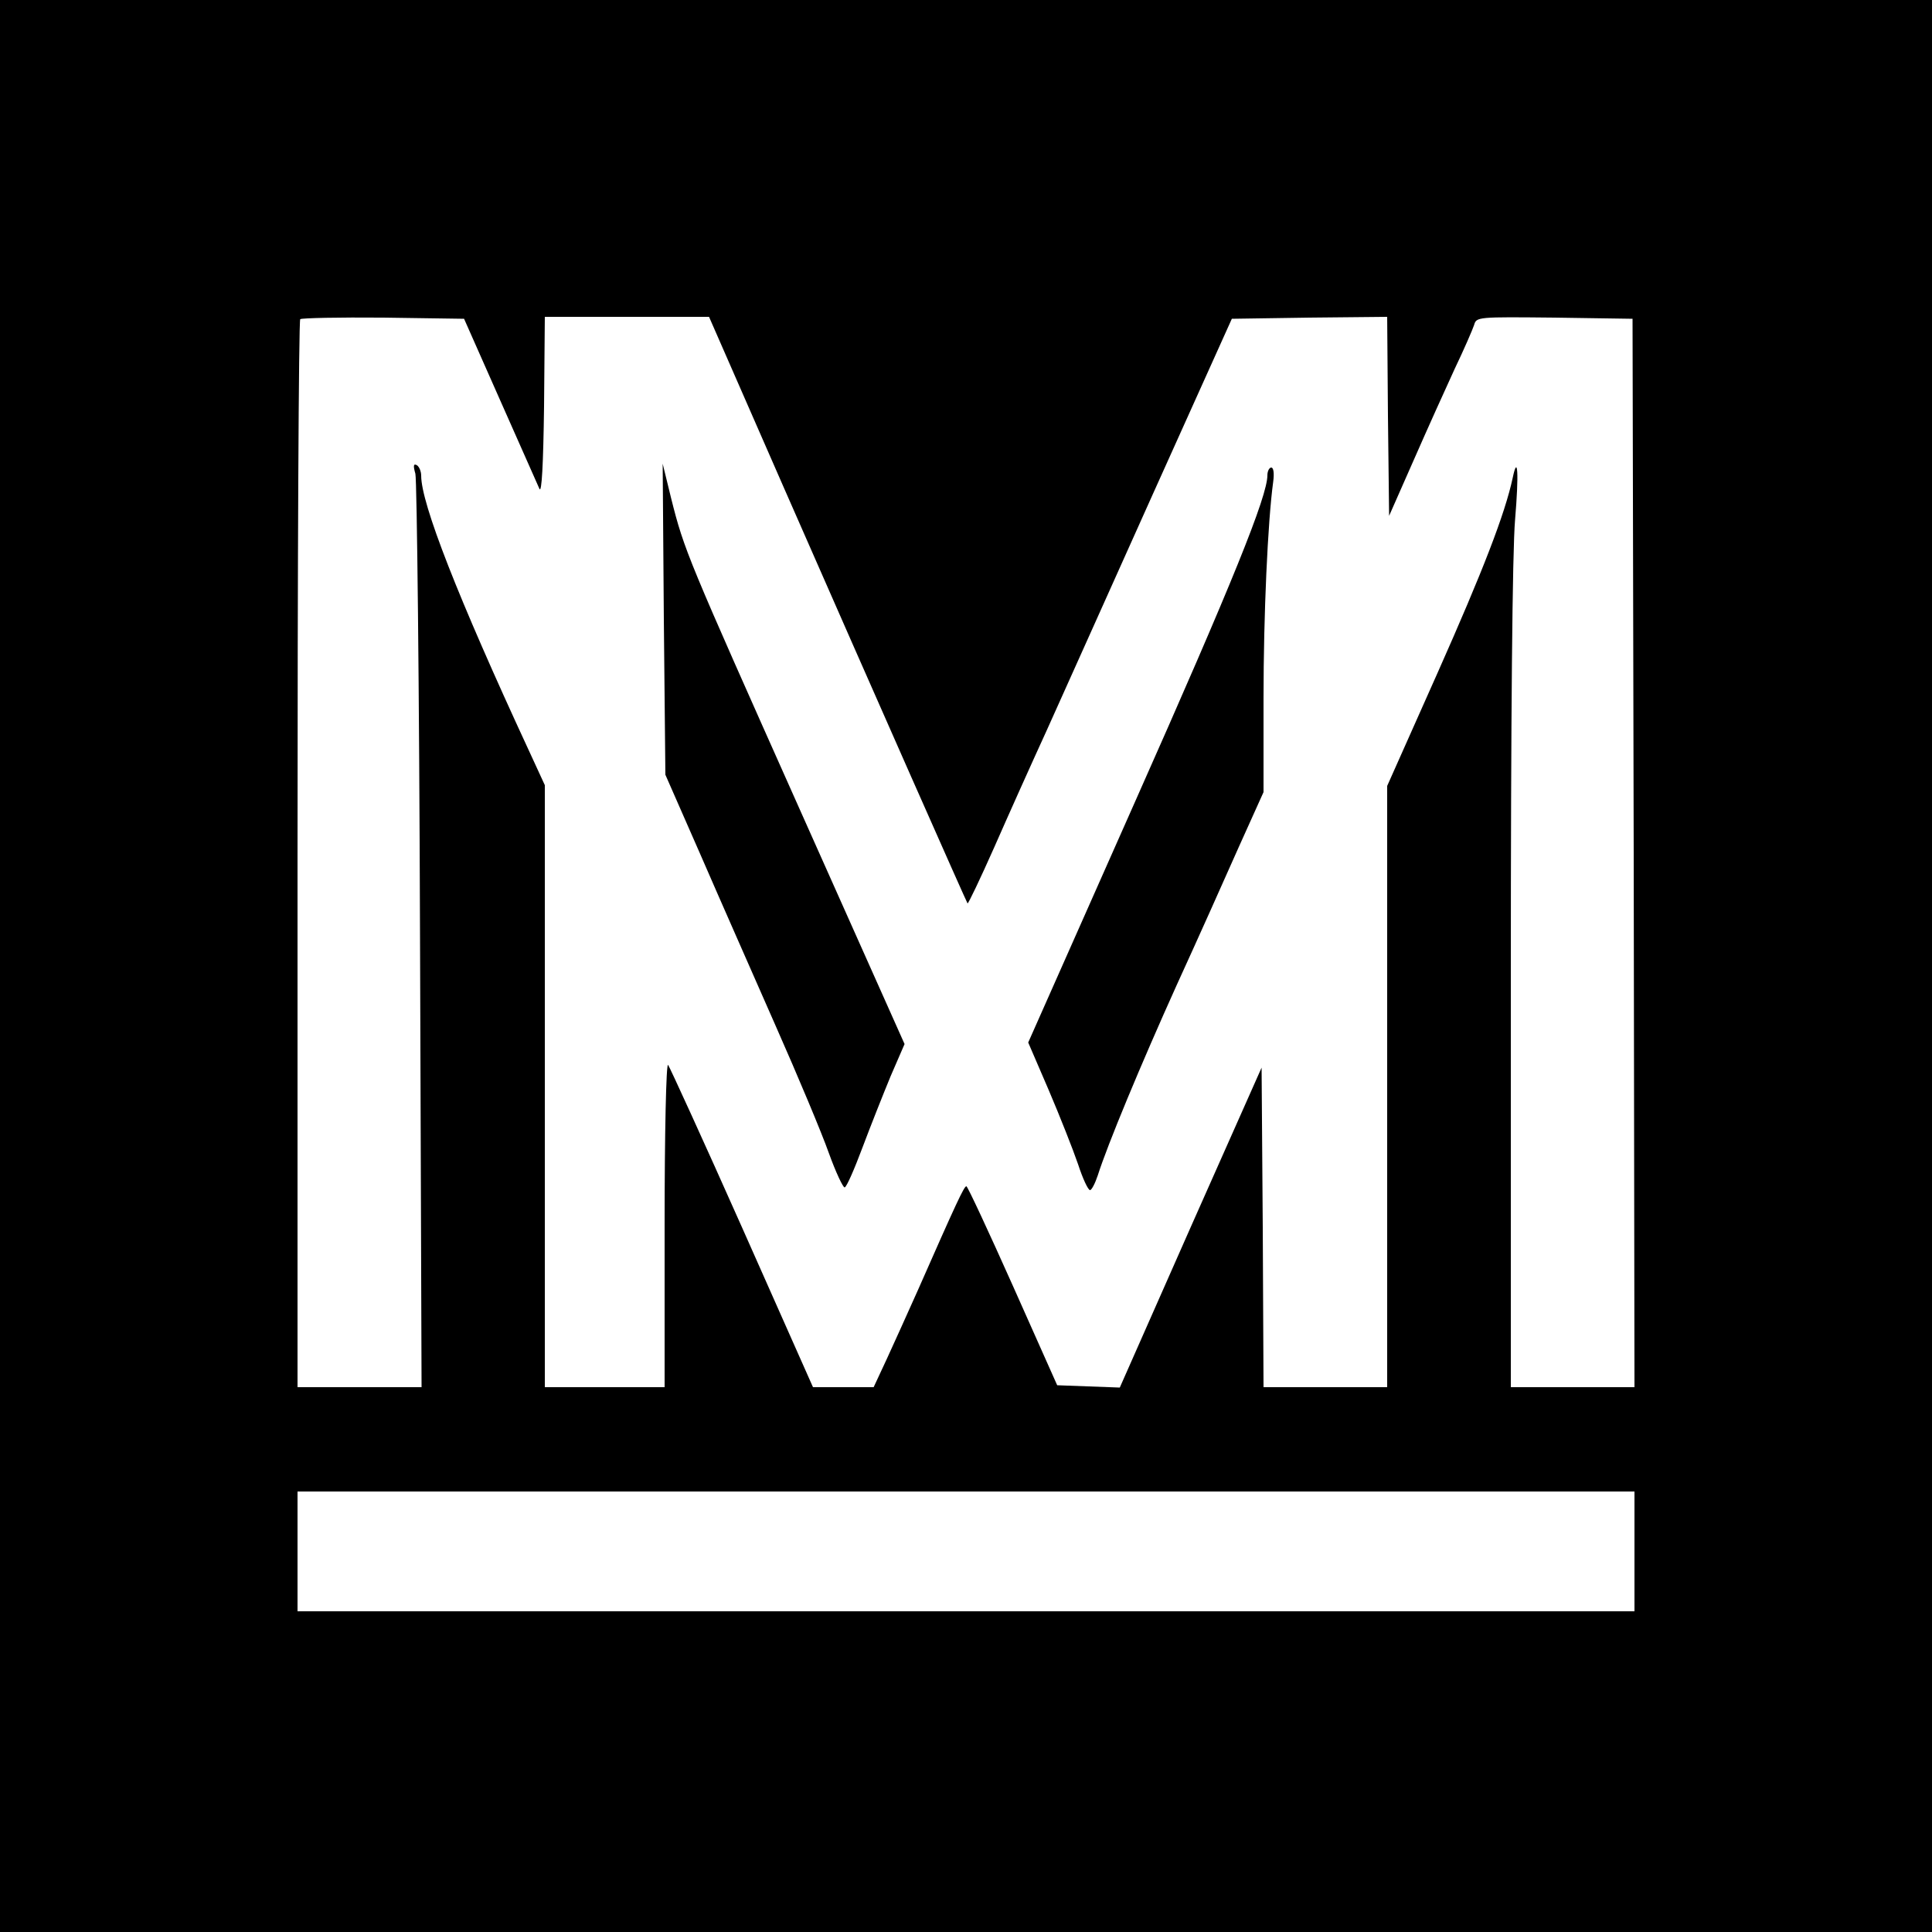
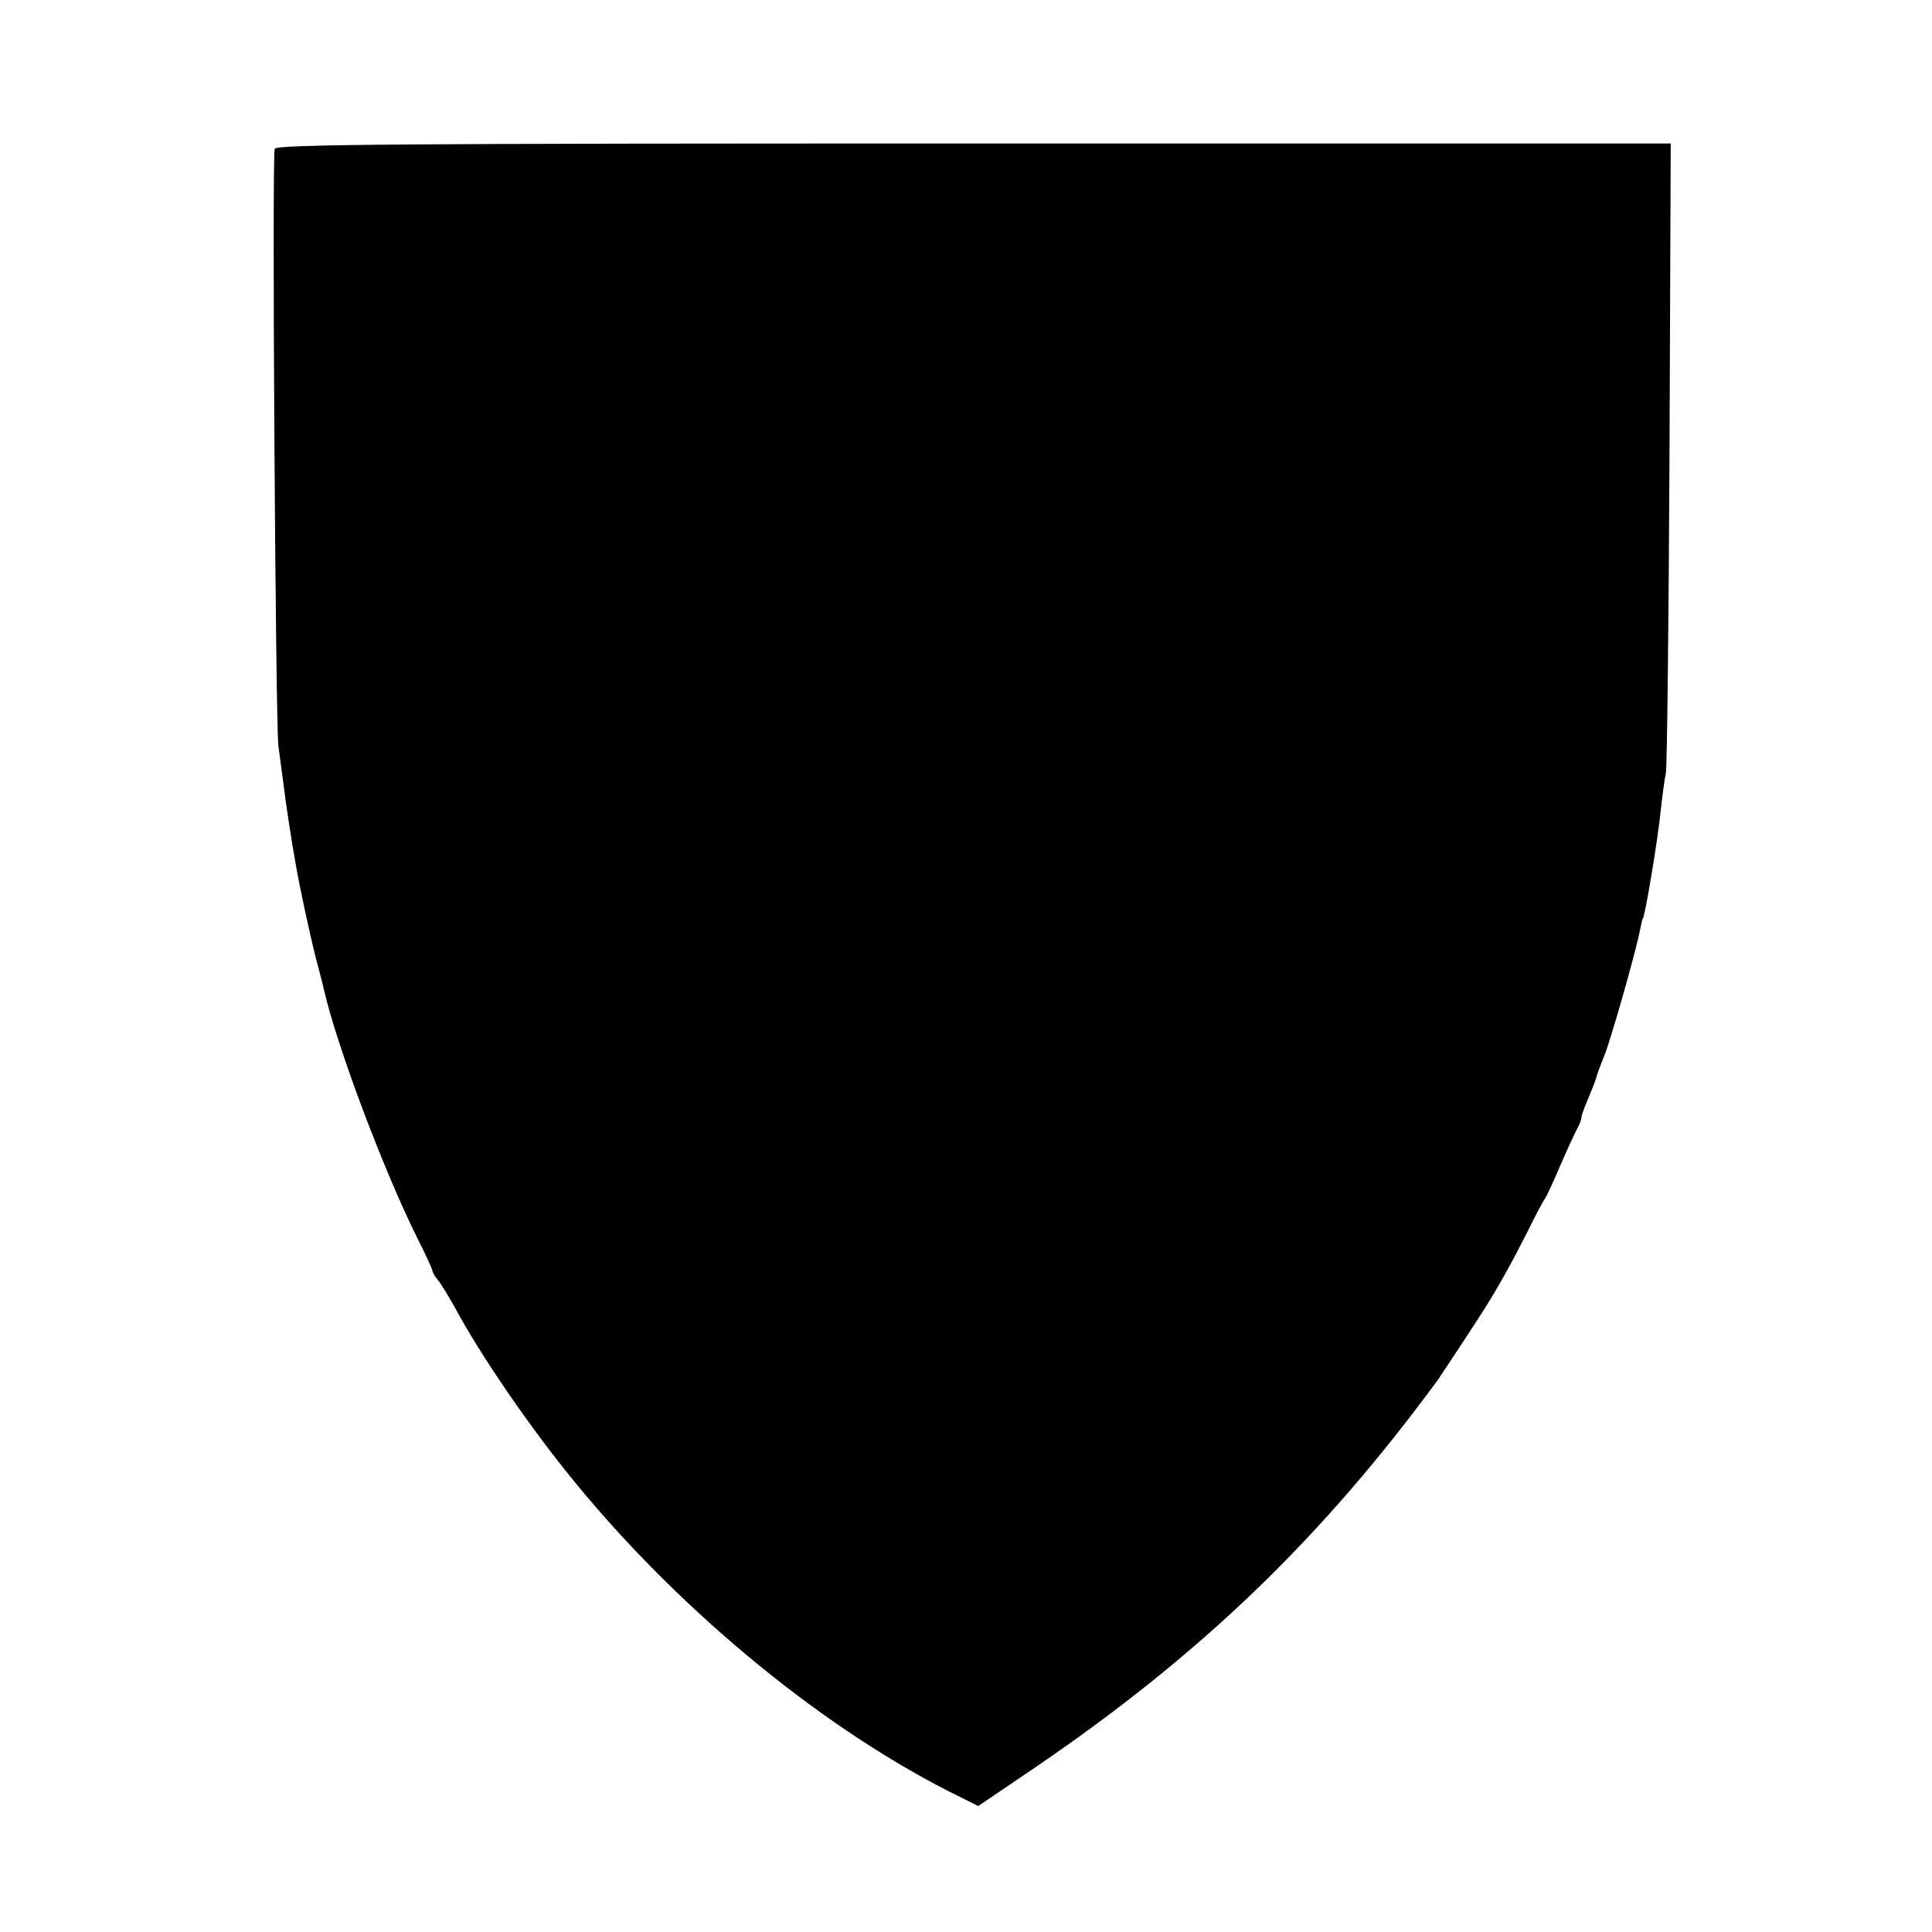
- <svg xmlns="http://www.w3.org/2000/svg" version="1.0" width="500pt" height="500pt" viewBox="0 0 500 500" preserveAspectRatio="xMidYMid meet">
-   <g transform="translate(0,500) scale(0.1,-0.1)" fill="#000000" stroke="none">
-     <path d="M0 2500 l0 -2500 2500 0 2500 0 0 2500 0 2500 -2500 0 -2500 0 0 -2500z m1294 1465 c51 -115 97 -219 102 -230 6 -13 10 63 12 213 l2 232 213 0 212 0 194 -443 c248 -565 472 -1071 475 -1075 2 -1 33 64 69 145 36 82 97 218 136 303 38 85 162 360 274 610 l205 455 201 3 201 2 2 -257 3 -258 64 145 c35 80 83 186 106 236 24 50 46 101 50 113 6 21 9 21 208 19 l202 -3 3 -1382 2 -1383 -160 0 -160 0 0 1059 c0 675 4 1106 11 1186 10 120 7 171 -6 109 -20 -94 -78 -243 -194 -504 l-131 -294 0 -778 0 -778 -160 0 -160 0 -2 414 -3 413 -184 -414 -183 -414 -81 3 -81 3 -115 258 c-63 141 -117 257 -120 257 -6 0 -26 -43 -126 -270 -26 -58 -62 -138 -80 -177 l-34 -73 -78 0 -79 0 -183 412 c-101 227 -188 417 -192 422 -5 6 -9 -178 -9 -412 l0 -422 -155 0 -155 0 0 779 0 779 -41 89 c-185 399 -279 640 -279 712 0 11 -5 23 -11 27 -9 5 -10 -1 -4 -22 4 -16 10 -554 12 -1196 l4 -1168 -160 0 -161 0 0 1378 c0 758 3 1382 7 1386 4 3 101 5 215 4 l209 -3 93 -210z m2936 -2980 l0 -155 -1730 0 -1730 0 0 155 0 155 1730 0 1730 0 0 -155z" />
-     <path d="M1718 3397 l4 -402 90 -205 c49 -113 137 -312 195 -444 58 -131 120 -279 138 -330 18 -50 37 -90 41 -89 5 1 25 47 46 103 21 56 54 139 73 185 l36 83 -272 609 c-291 652 -298 668 -332 803 l-22 90 3 -403z" />
-     <path d="M3280 3770 c0 -54 -90 -277 -343 -846 l-276 -622 53 -123 c29 -68 63 -154 76 -192 12 -37 26 -67 31 -67 4 0 13 17 20 38 25 79 111 286 204 492 54 118 126 279 161 358 l64 142 0 243 c0 217 11 458 25 560 3 22 1 37 -5 37 -5 0 -10 -9 -10 -20z" />
+ <svg xmlns="http://www.w3.org/2000/svg" version="1.0" width="474pt" height="474pt" viewBox="0 0 474 474" preserveAspectRatio="xMidYMid meet">
+   <g transform="translate(0,474) scale(0.1,-0.1)" fill="#000000" stroke="none">
+     <path d="M674 4375 c-7 -18 2 -1410 9 -1465 3 -25 9 -65 12 -90 5 -43 20 -143 31 -203 9 -53 35 -173 50 -232 9 -33 17 -64 18 -70 32 -141 148 -449 232 -617 19 -37 34 -71 35 -75 0 -5 6 -15 13 -23 7 -8 28 -42 46 -75 56 -104 168 -269 269 -395 258 -323 611 -618 939 -785 l72 -36 143 97 c406 277 701 562 985 949 9 13 93 140 118 180 33 53 64 109 100 180 19 39 39 77 45 85 5 8 23 47 39 85 17 39 35 78 40 87 6 10 10 22 10 27 0 5 8 26 17 47 9 22 18 44 19 49 1 6 11 33 22 60 19 51 78 260 86 305 3 14 5 25 6 25 5 0 39 204 45 272 4 35 9 73 12 85 3 13 7 366 9 785 l3 761 -1710 0 c-1392 0 -1711 -2 -1715 -13z" />
  </g>
</svg>
